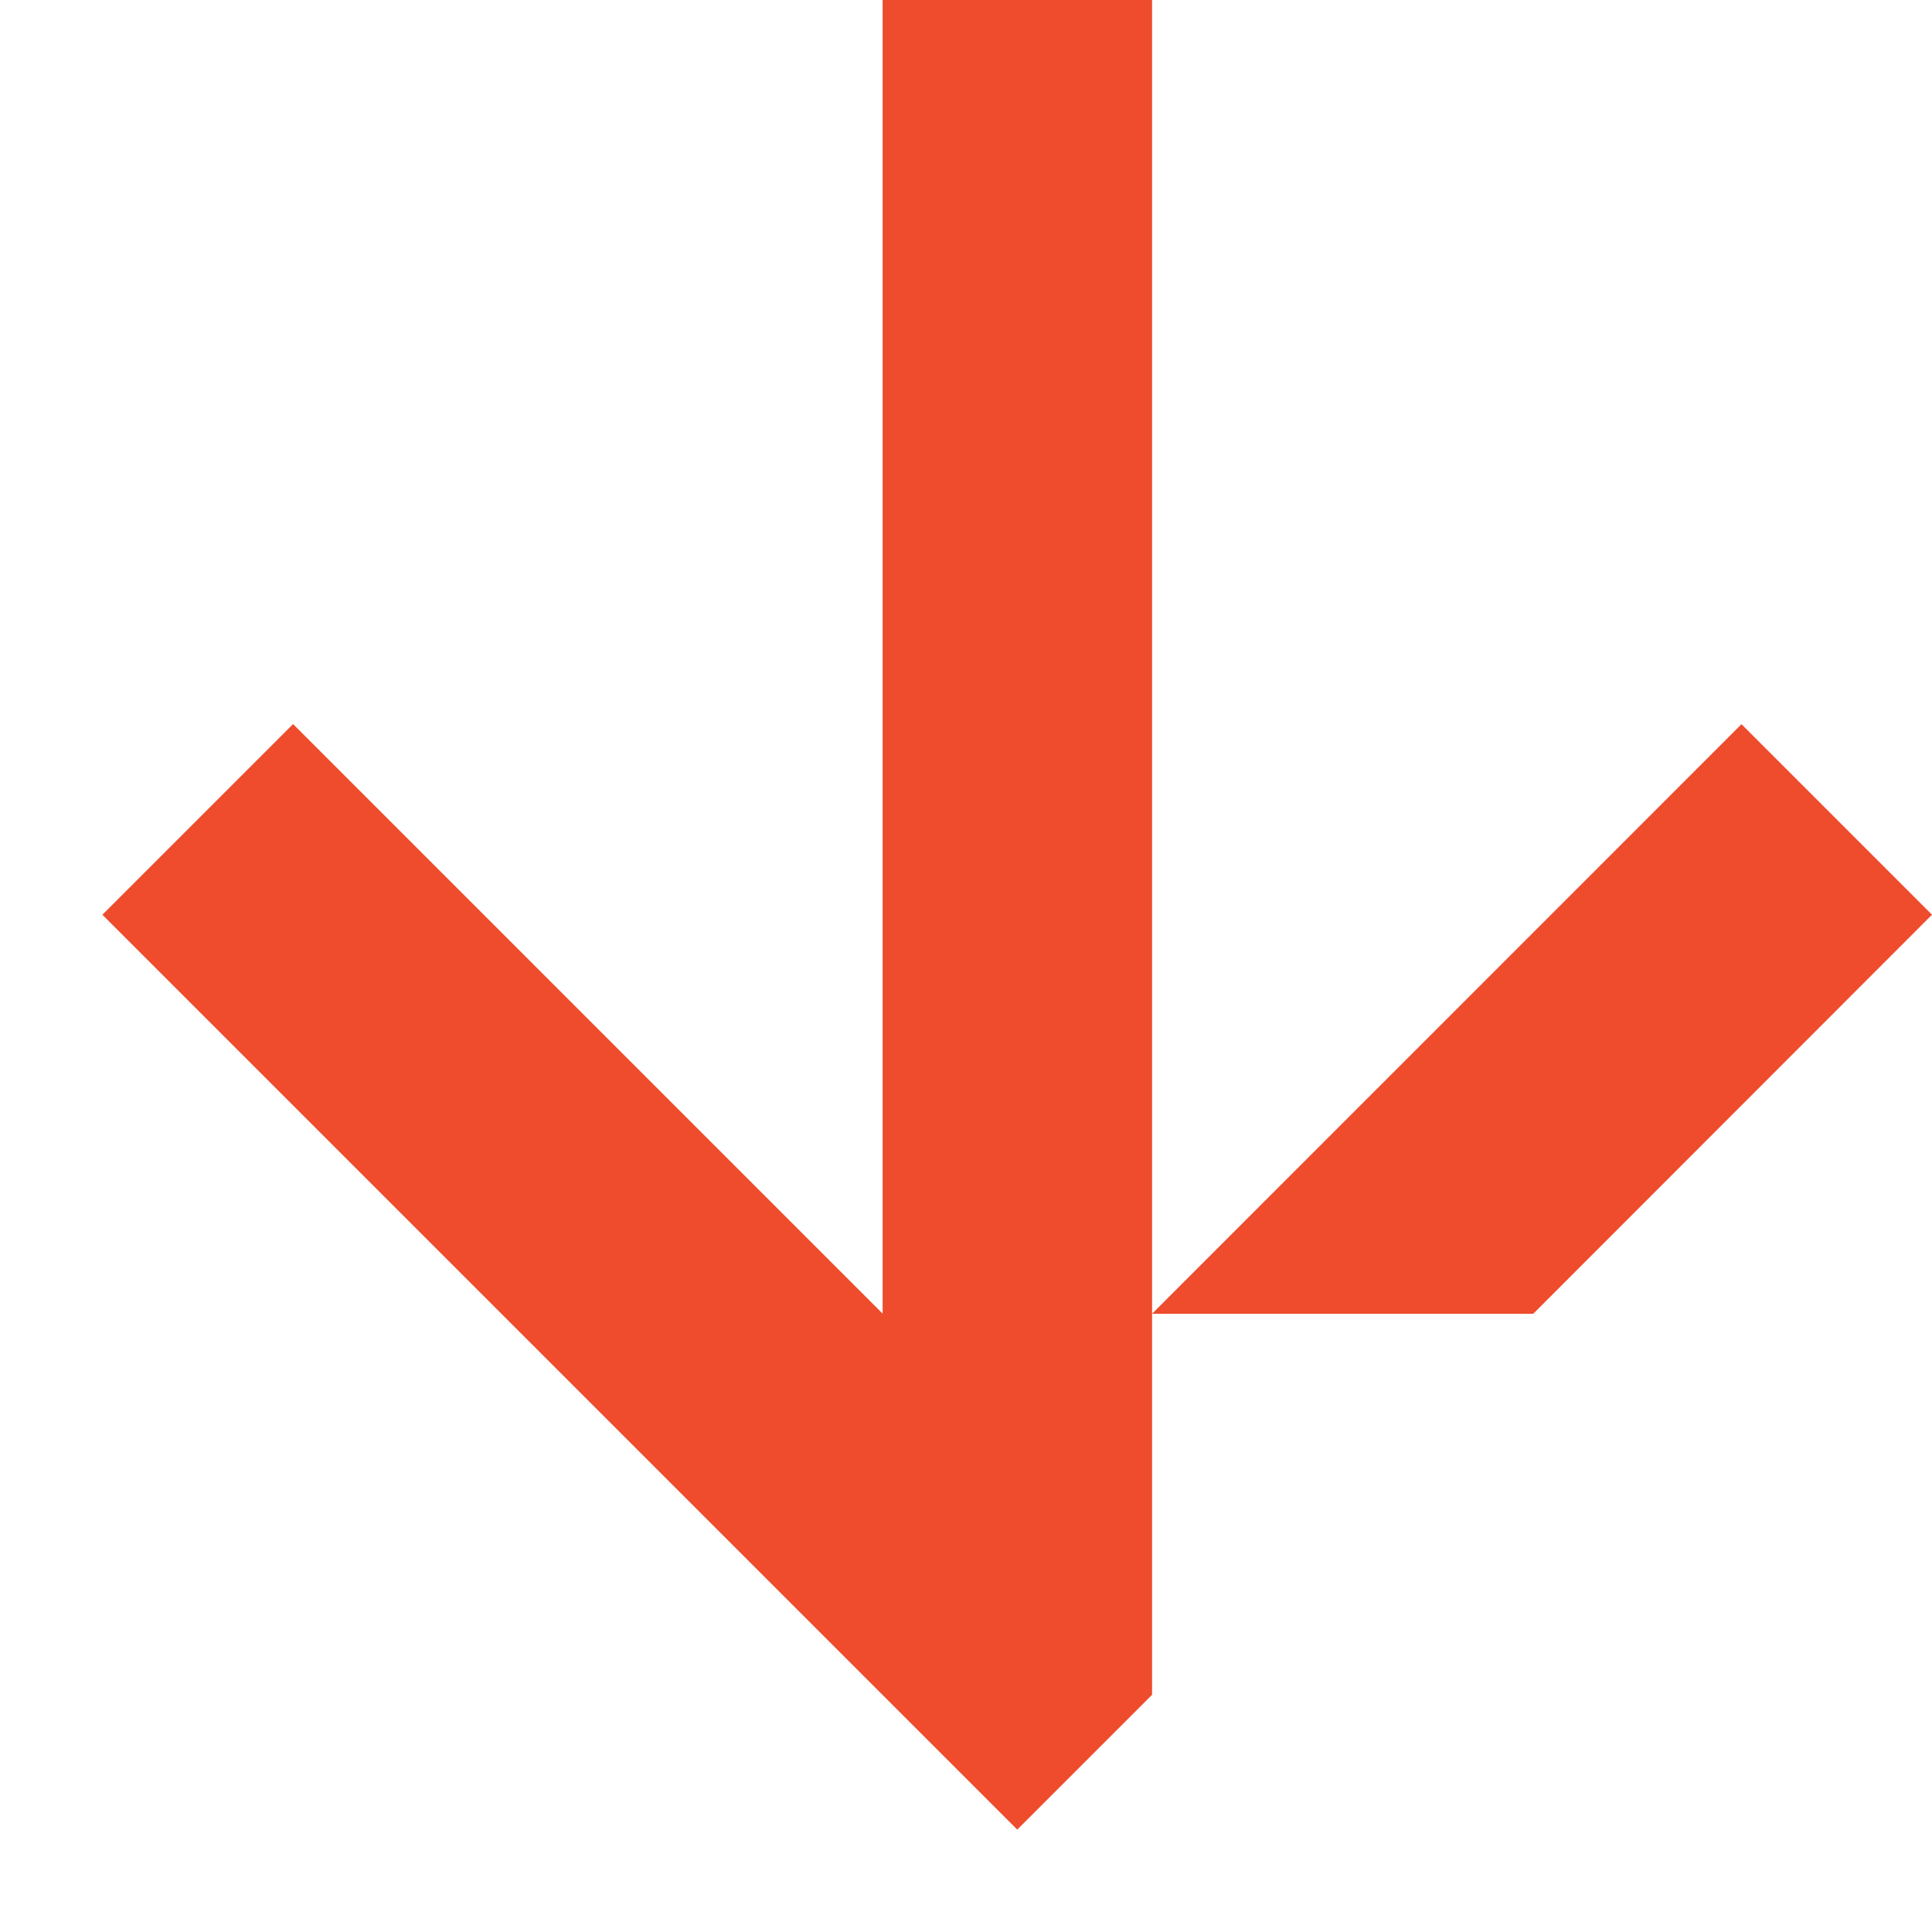
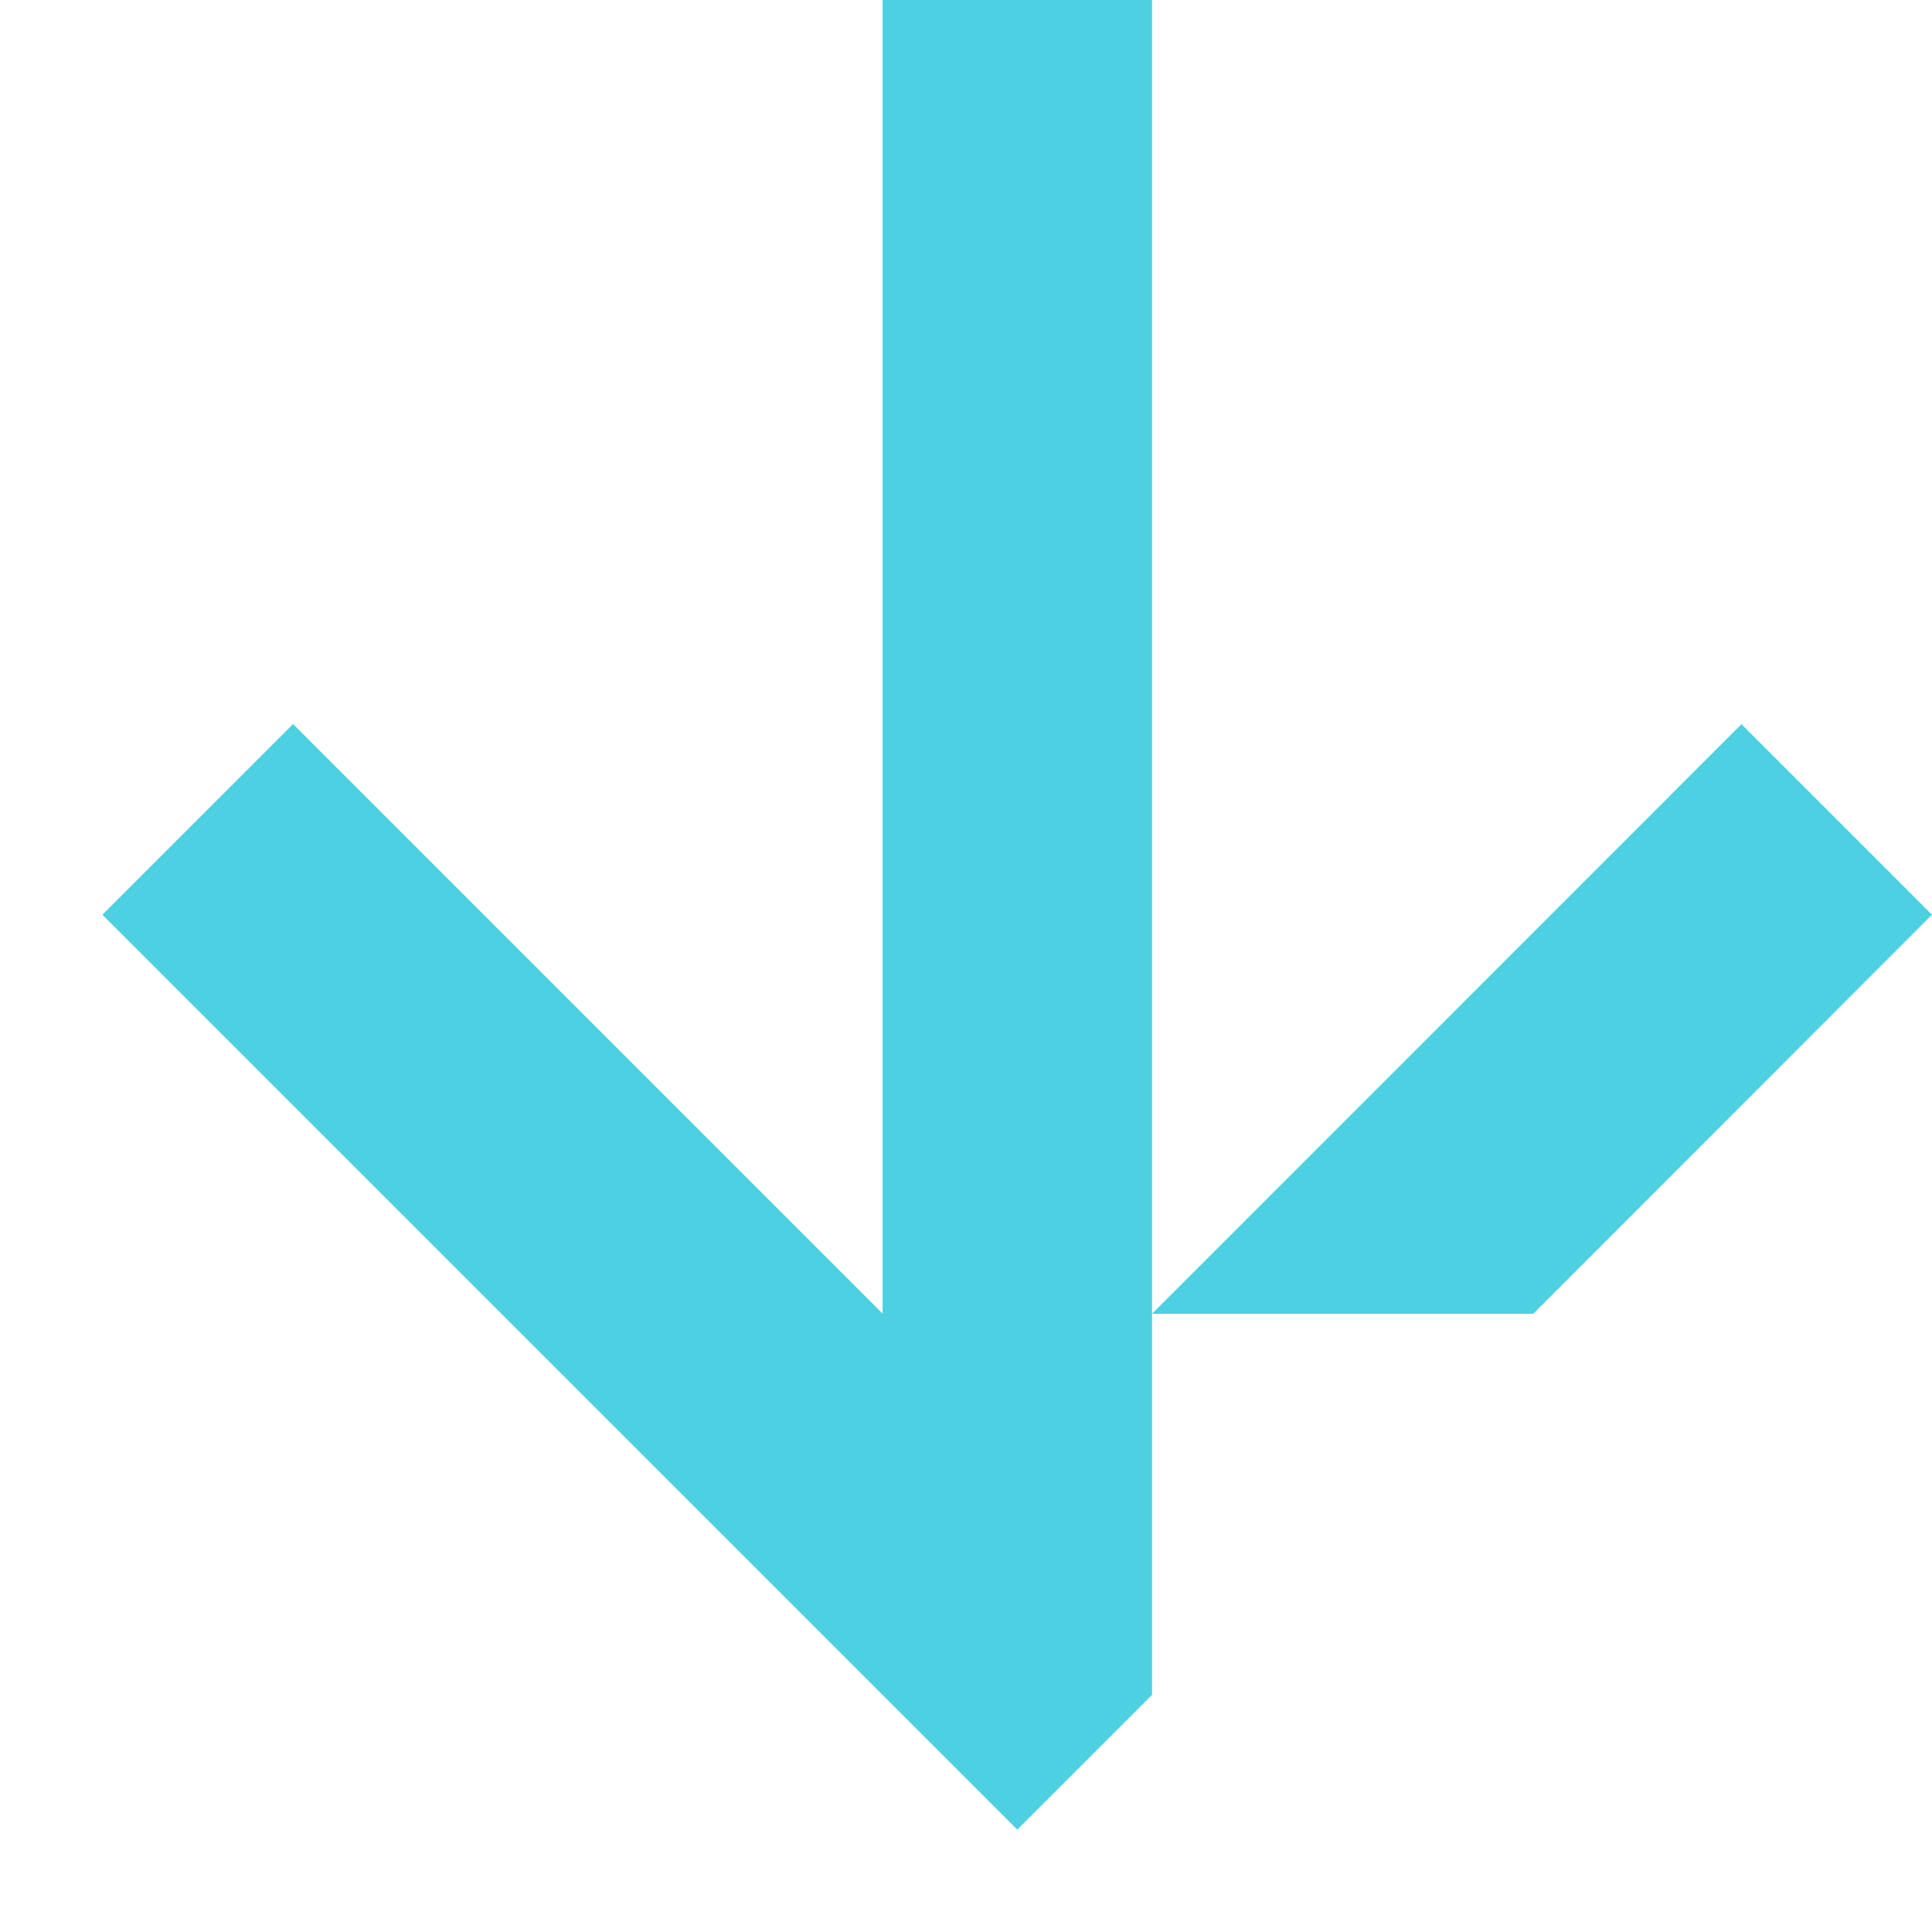
<svg xmlns="http://www.w3.org/2000/svg" width="13px" height="13px" viewBox="0 0 13 13" version="1.1">
  <defs />
  <g id="desktop" stroke="none" stroke-width="1" fill="none" fill-rule="evenodd">
-     <g id="Sphinx_Elements" transform="translate(-119, -5164)" fill="#EE4C2C">
+     <g id="Sphinx_Elements" transform="translate(-119, -5164)" fill="#4dd0e1">
      <g id="Main-Copy-6" transform="translate(98, 4927)">
        <g id="Group-6" transform="translate(2, 220)">
          <g id="Group-5" transform="translate(25.5, 23.5) rotate(90) translate(-25.5, -23.5) translate(19, 17)">
            <polygon id="Fill-1" points="4.873 1.282 8.84 5.248 8.84 2.683 6.155 0" />
            <polygon id="Fill-2" points="8.839 5.248 0 5.248 0 7.061 8.839 7.061 4.872 11.028 6.155 12.311 12.311 6.155 11.404 5.248" />
          </g>
        </g>
      </g>
    </g>
  </g>
</svg>
